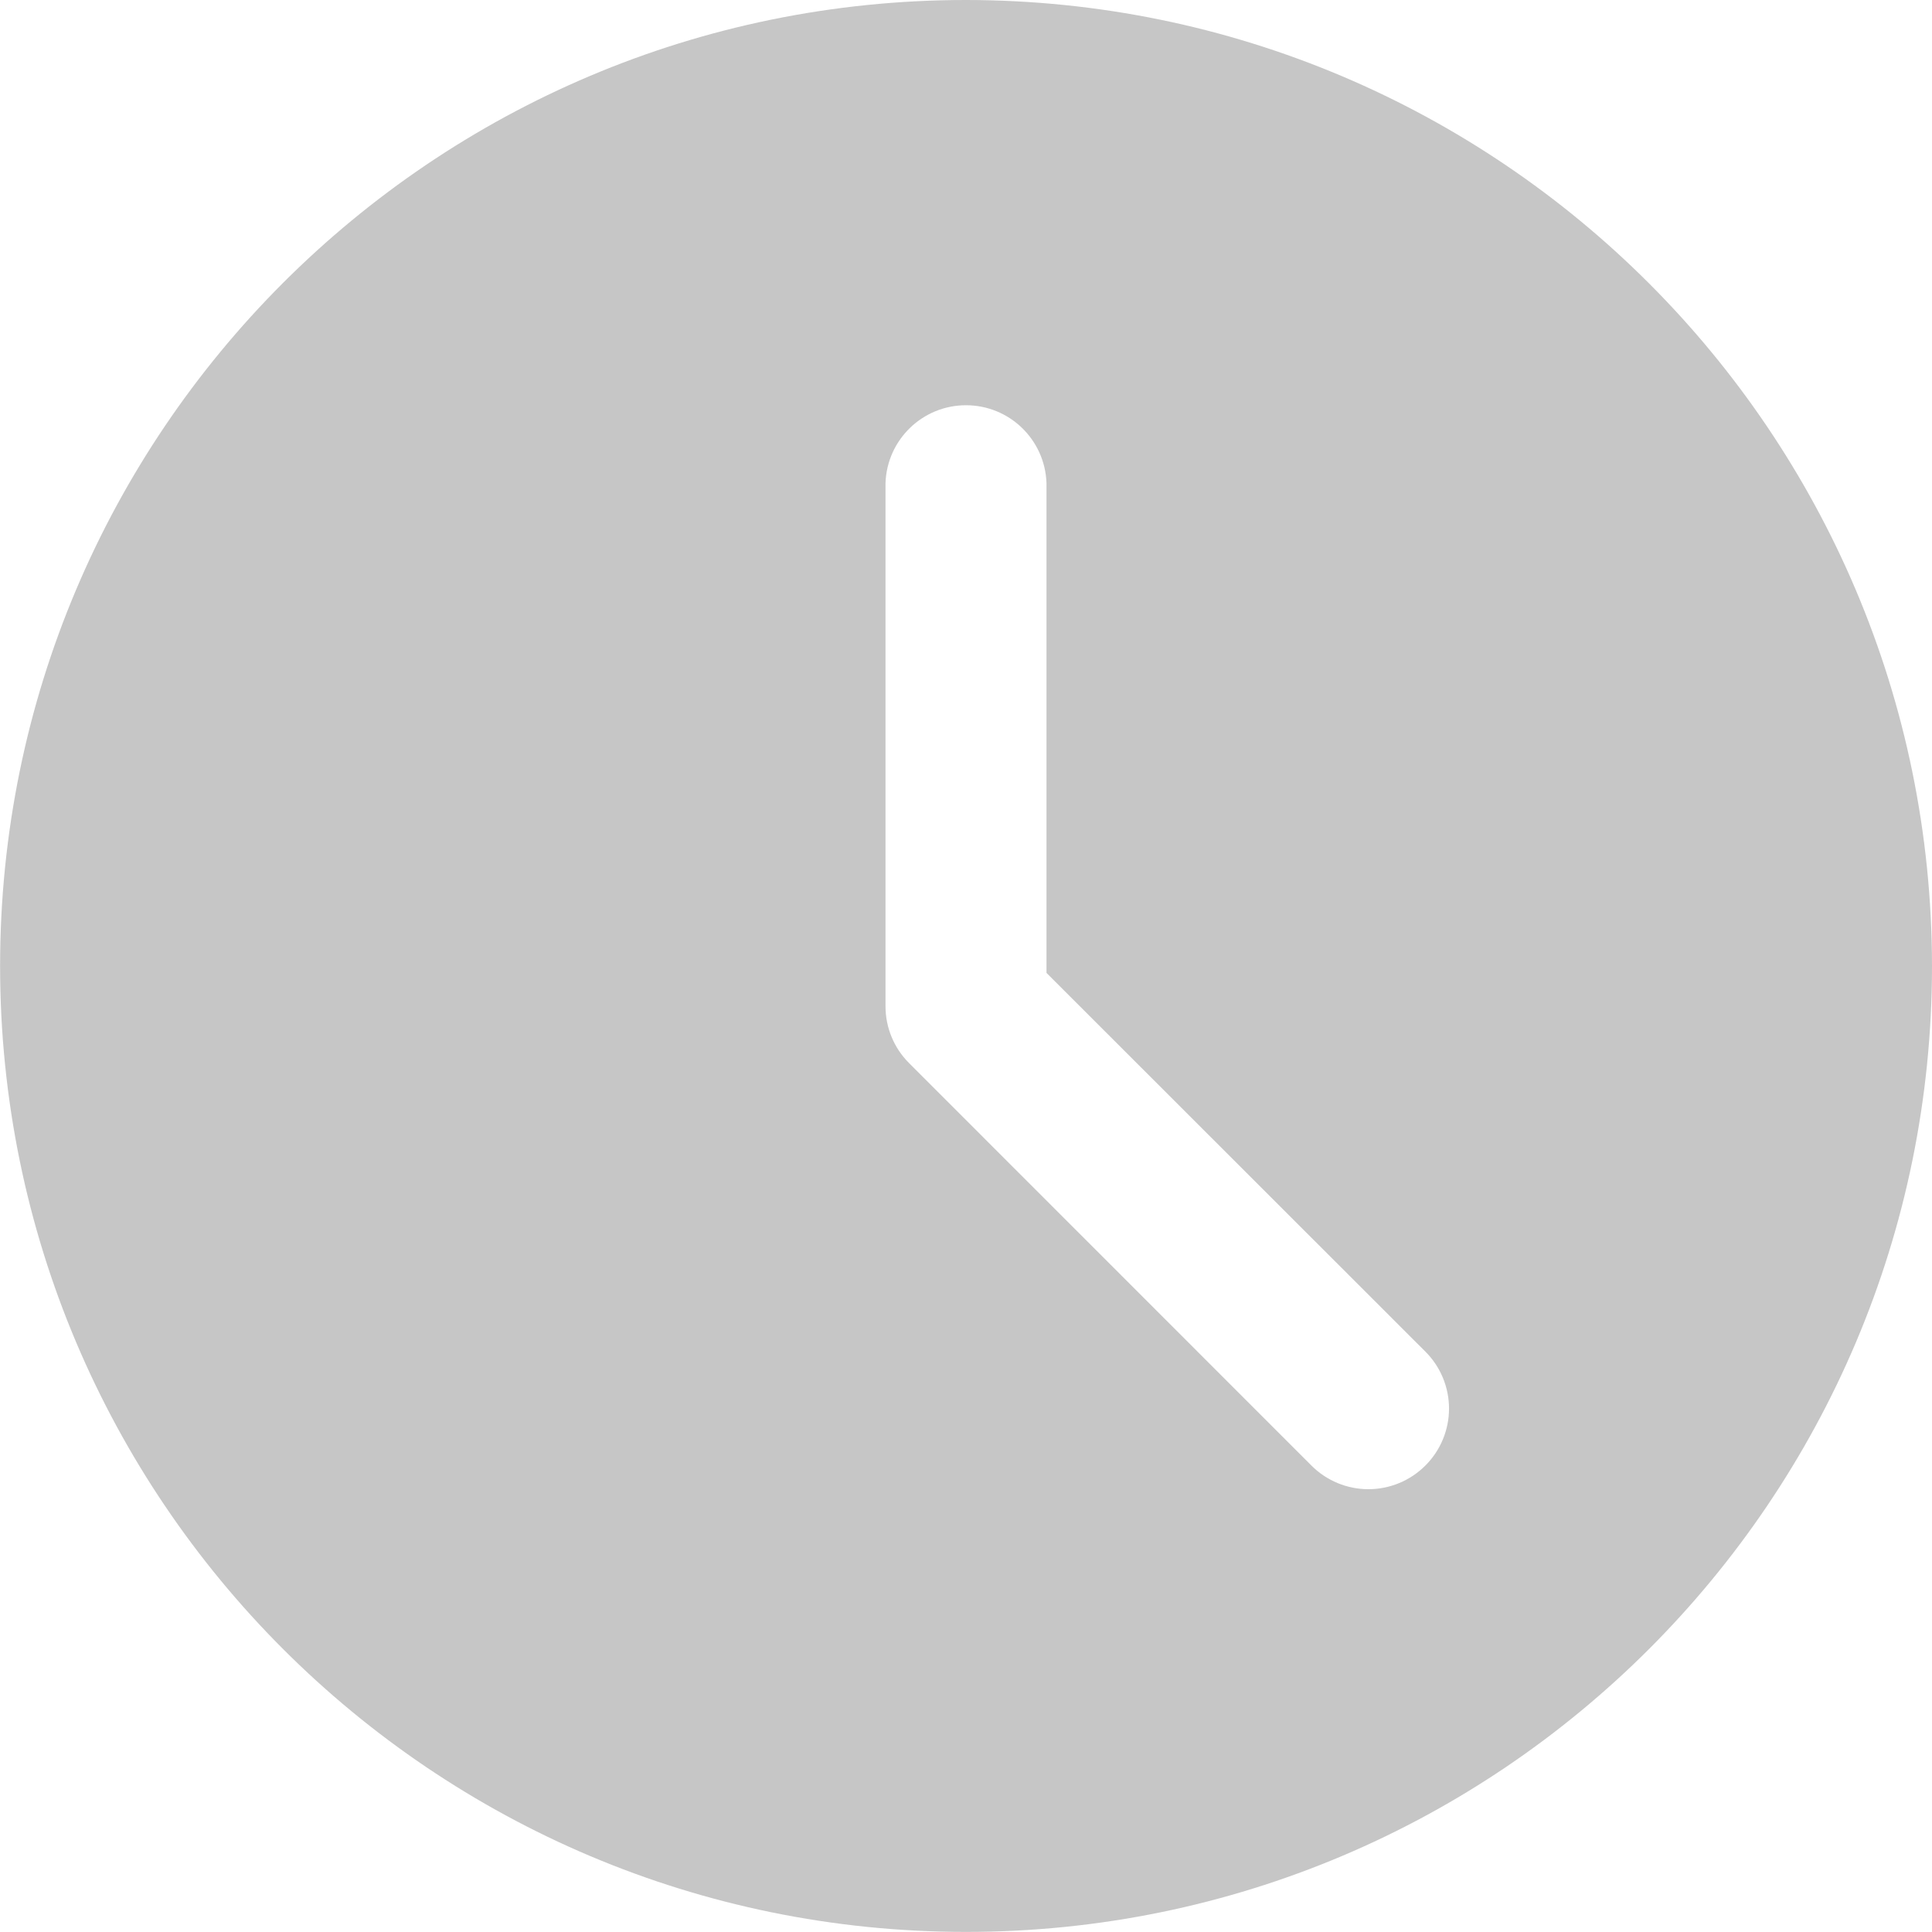
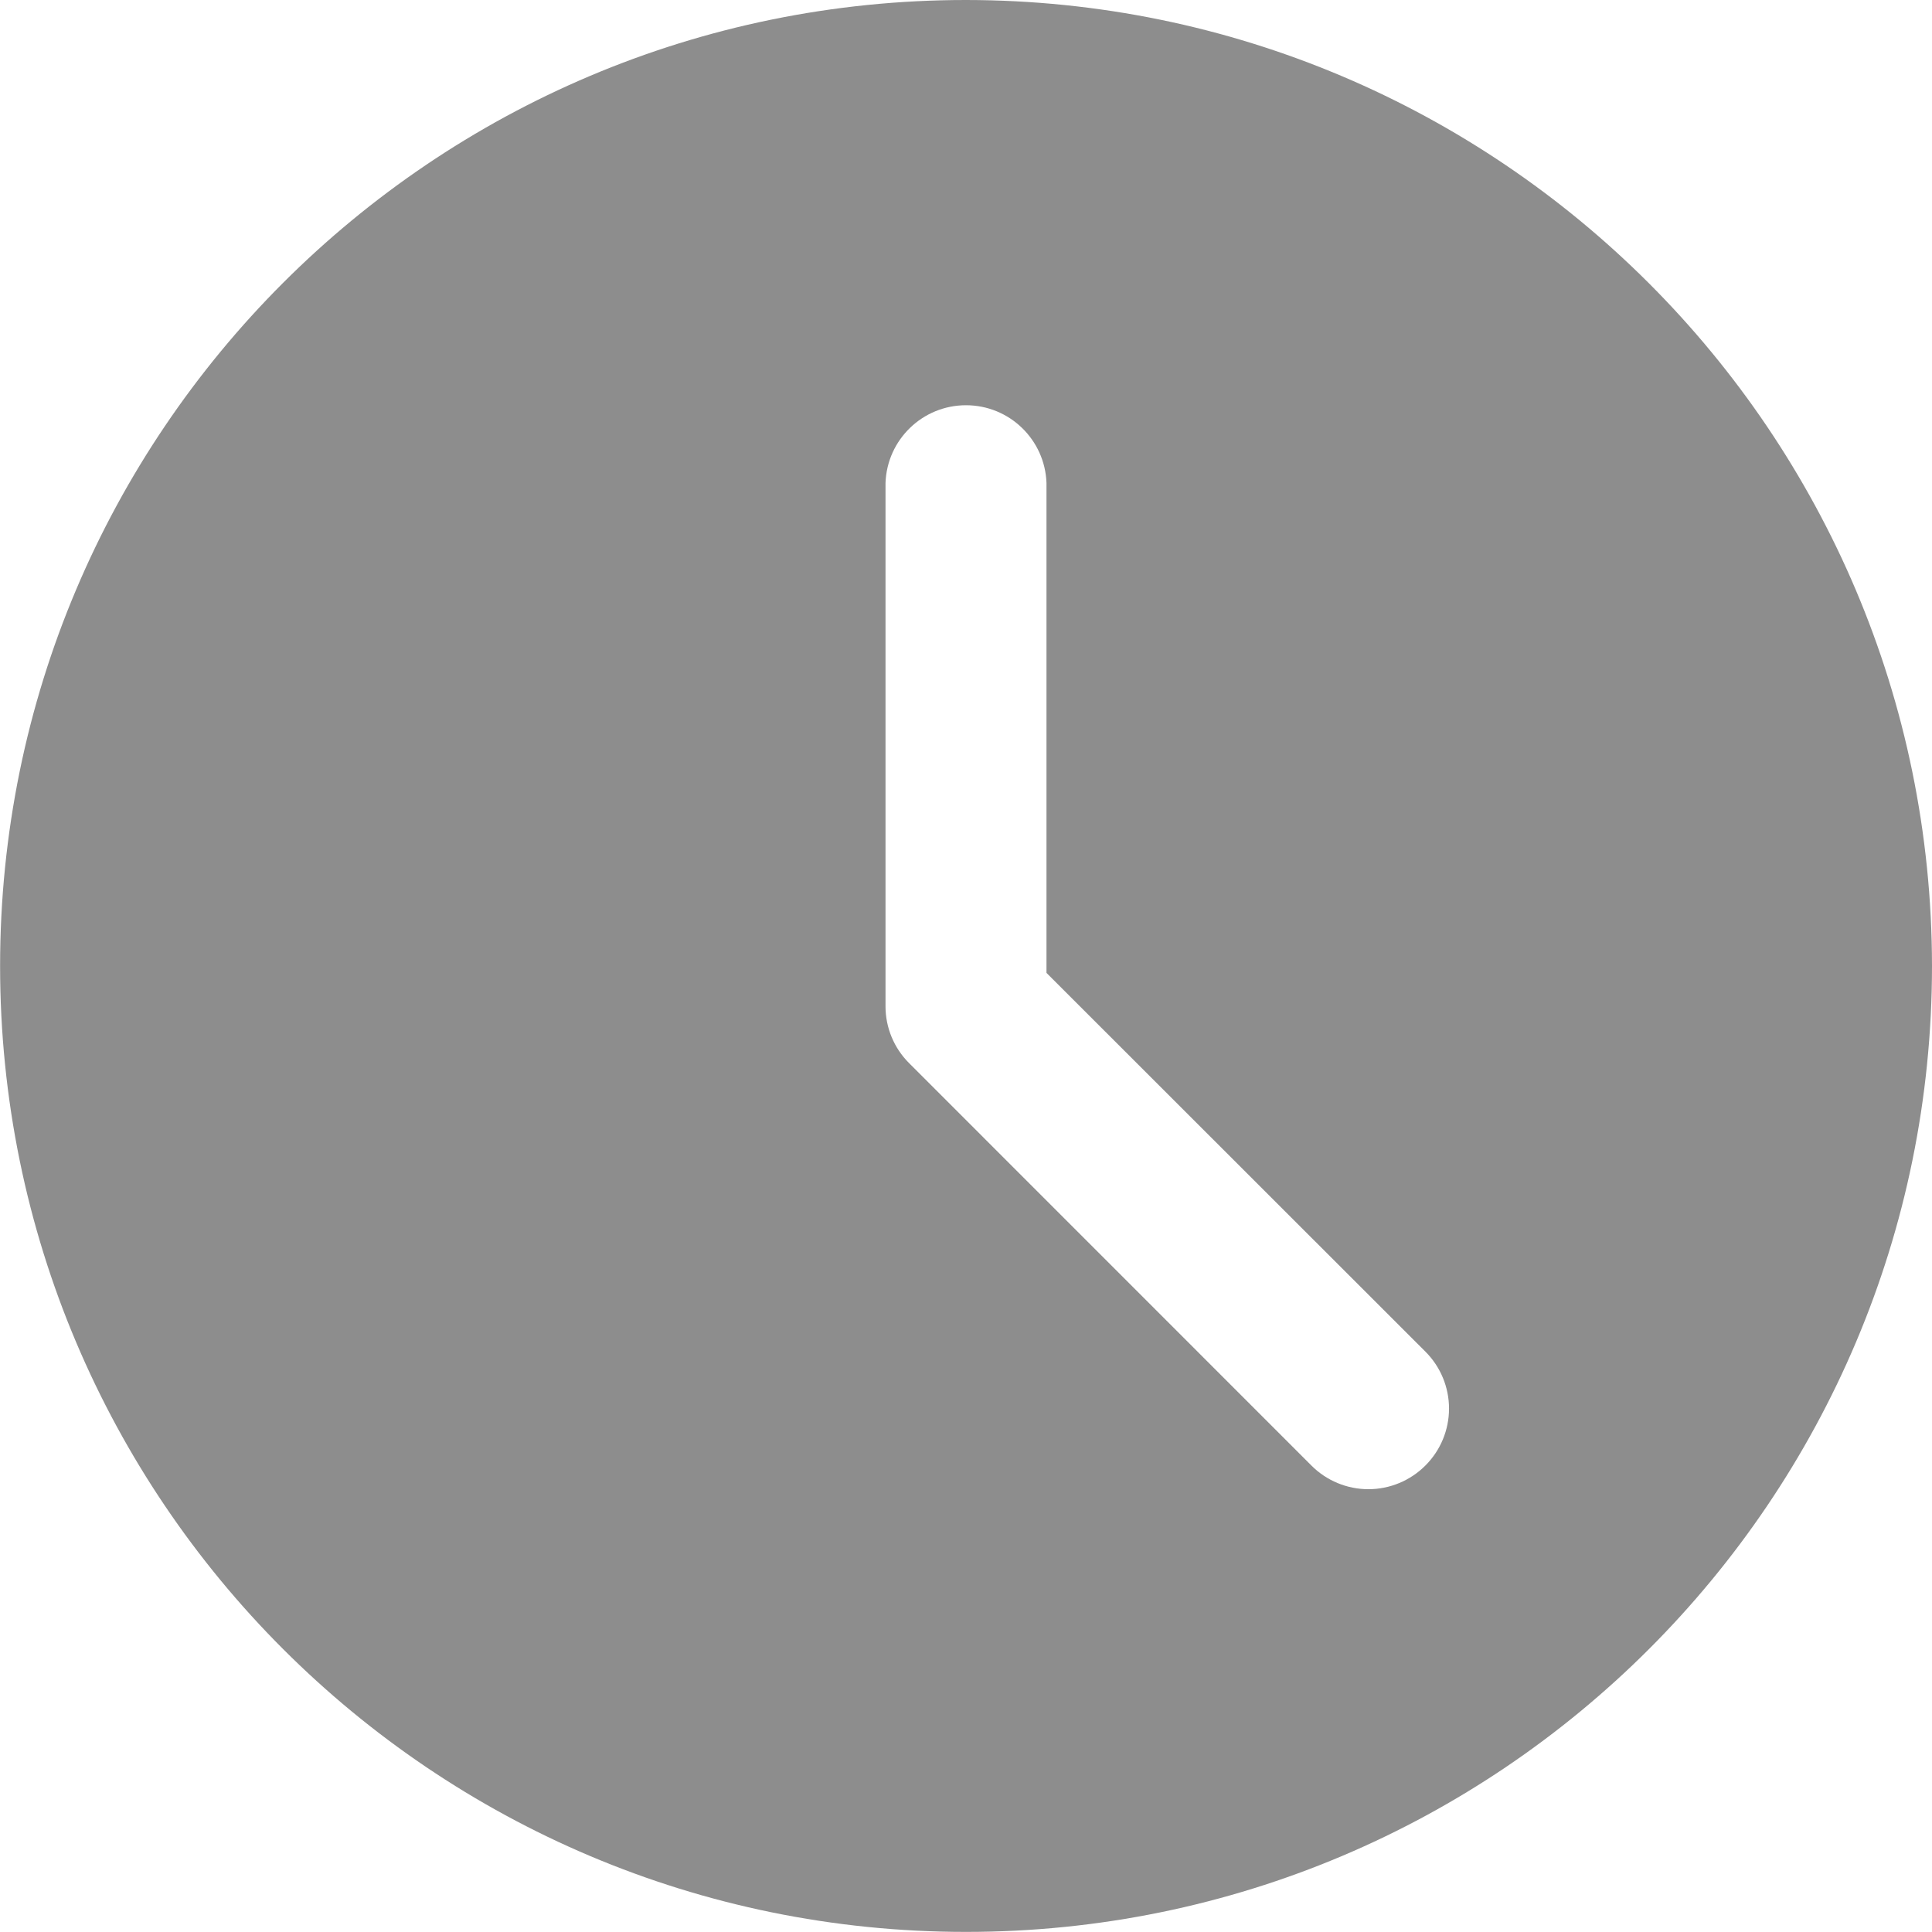
<svg xmlns="http://www.w3.org/2000/svg" width="20.583" height="20.583" viewBox="0 0 20.583 20.583">
-   <path id="clock" d="M10.291,0A10.291,10.291,0,1,0,20.583,10.291,10.3,10.3,0,0,0,10.291,0Zm4.894,15.614a.857.857,0,0,1-1.213,0L9.685,11.326a.854.854,0,0,1-.251-.606V5.146a.858.858,0,0,1,1.715,0v5.219L15.186,14.4a.857.857,0,0,1,0,1.213Zm0,0" fill="#8d8d8d" opacity="0.5" />
+   <path id="clock" d="M10.291,0A10.291,10.291,0,1,0,20.583,10.291,10.3,10.3,0,0,0,10.291,0Zm4.894,15.614a.857.857,0,0,1-1.213,0L9.685,11.326a.854.854,0,0,1-.251-.606V5.146a.858.858,0,0,1,1.715,0v5.219L15.186,14.4a.857.857,0,0,1,0,1.213Zm0,0" fill="#8d8d8d" />
</svg>
